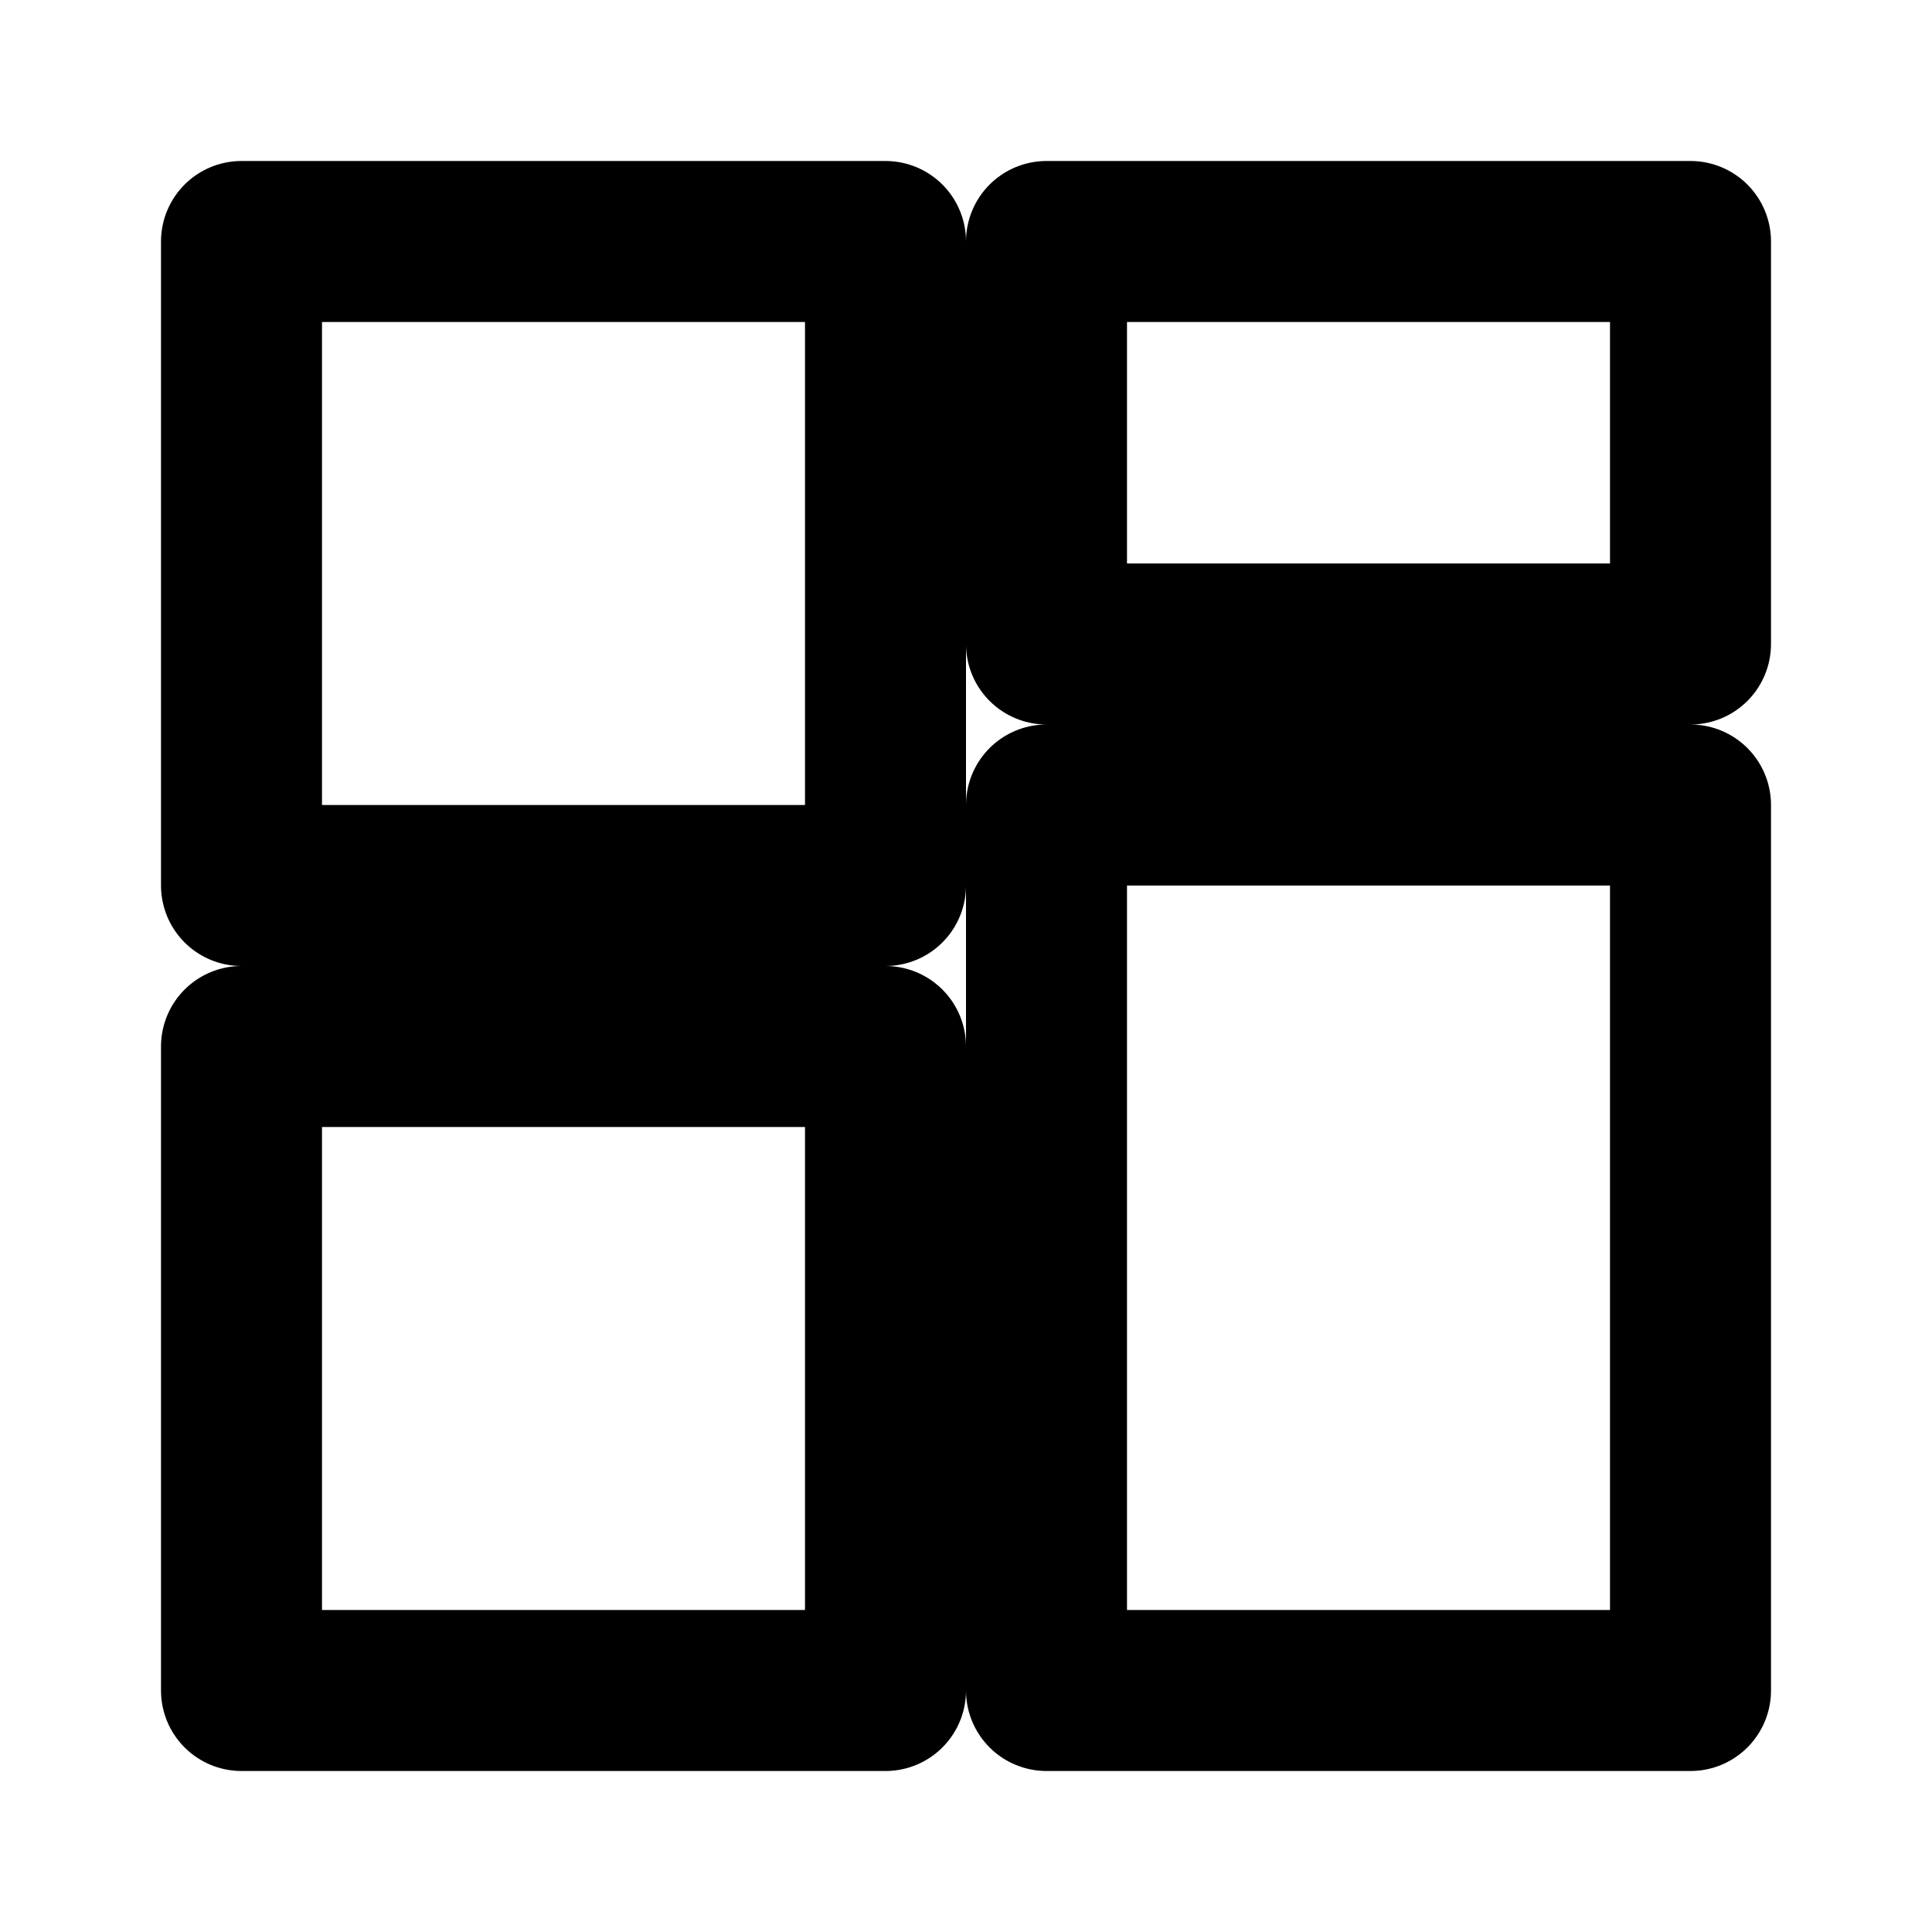
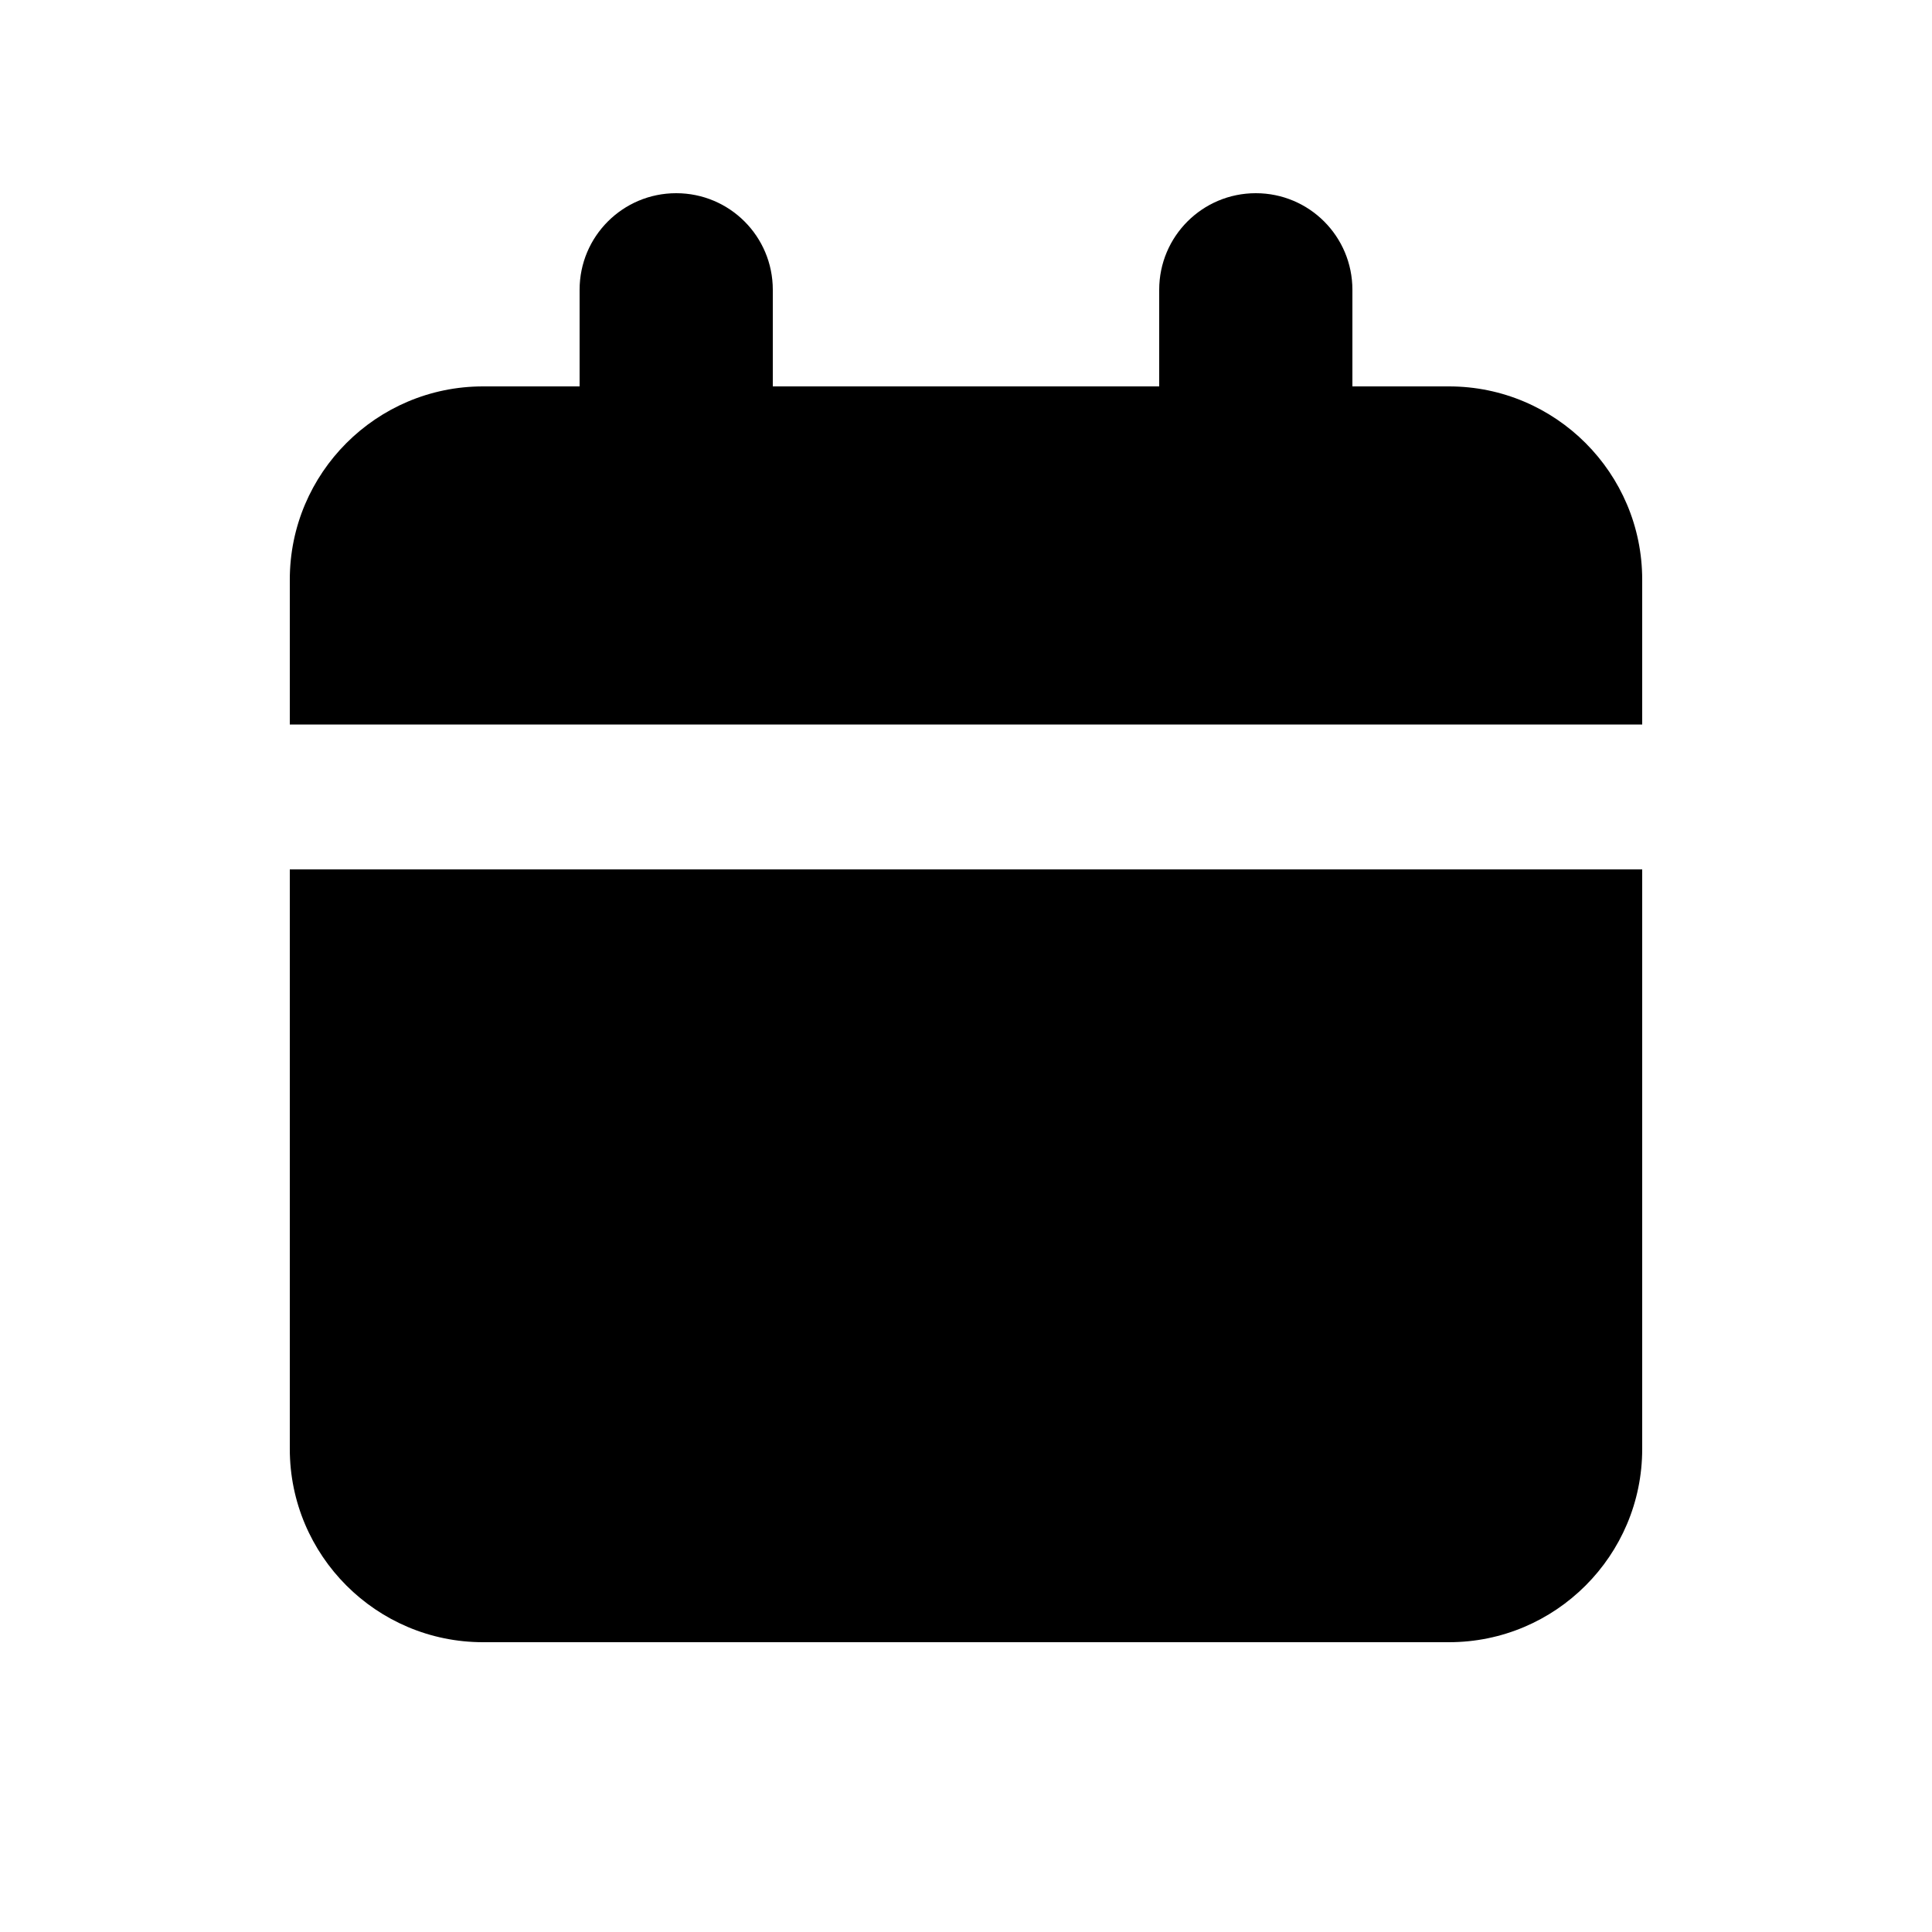
- <svg xmlns="http://www.w3.org/2000/svg" fill="none" viewBox="0 0 24 24" stroke="currentColor">
-   <path stroke-linecap="round" stroke-linejoin="round" stroke-width="2" d="M3 3h8v8H3zM13 3h8v5h-8zM13 10h8v11h-8zM3 13h8v8H3z" />
+ <svg xmlns="http://www.w3.org/2000/svg" viewBox="0 0 640 640">
+   <path d="M224 64C206.3 64 192 78.3 192 96L192 128L160 128C124.7 128 96 156.7 96 192L96 240L544 240L544 192C544 156.7 515.3 128 480 128L448 128L448 96C448 78.3 433.7 64 416 64C398.3 64 384 78.3 384 96L384 128L256 128L256 96C256 78.3 241.7 64 224 64zM96 288L96 480C96 515.3 124.7 544 160 544L480 544C515.3 544 544 515.3 544 480L544 288L96 288z" />
</svg>
